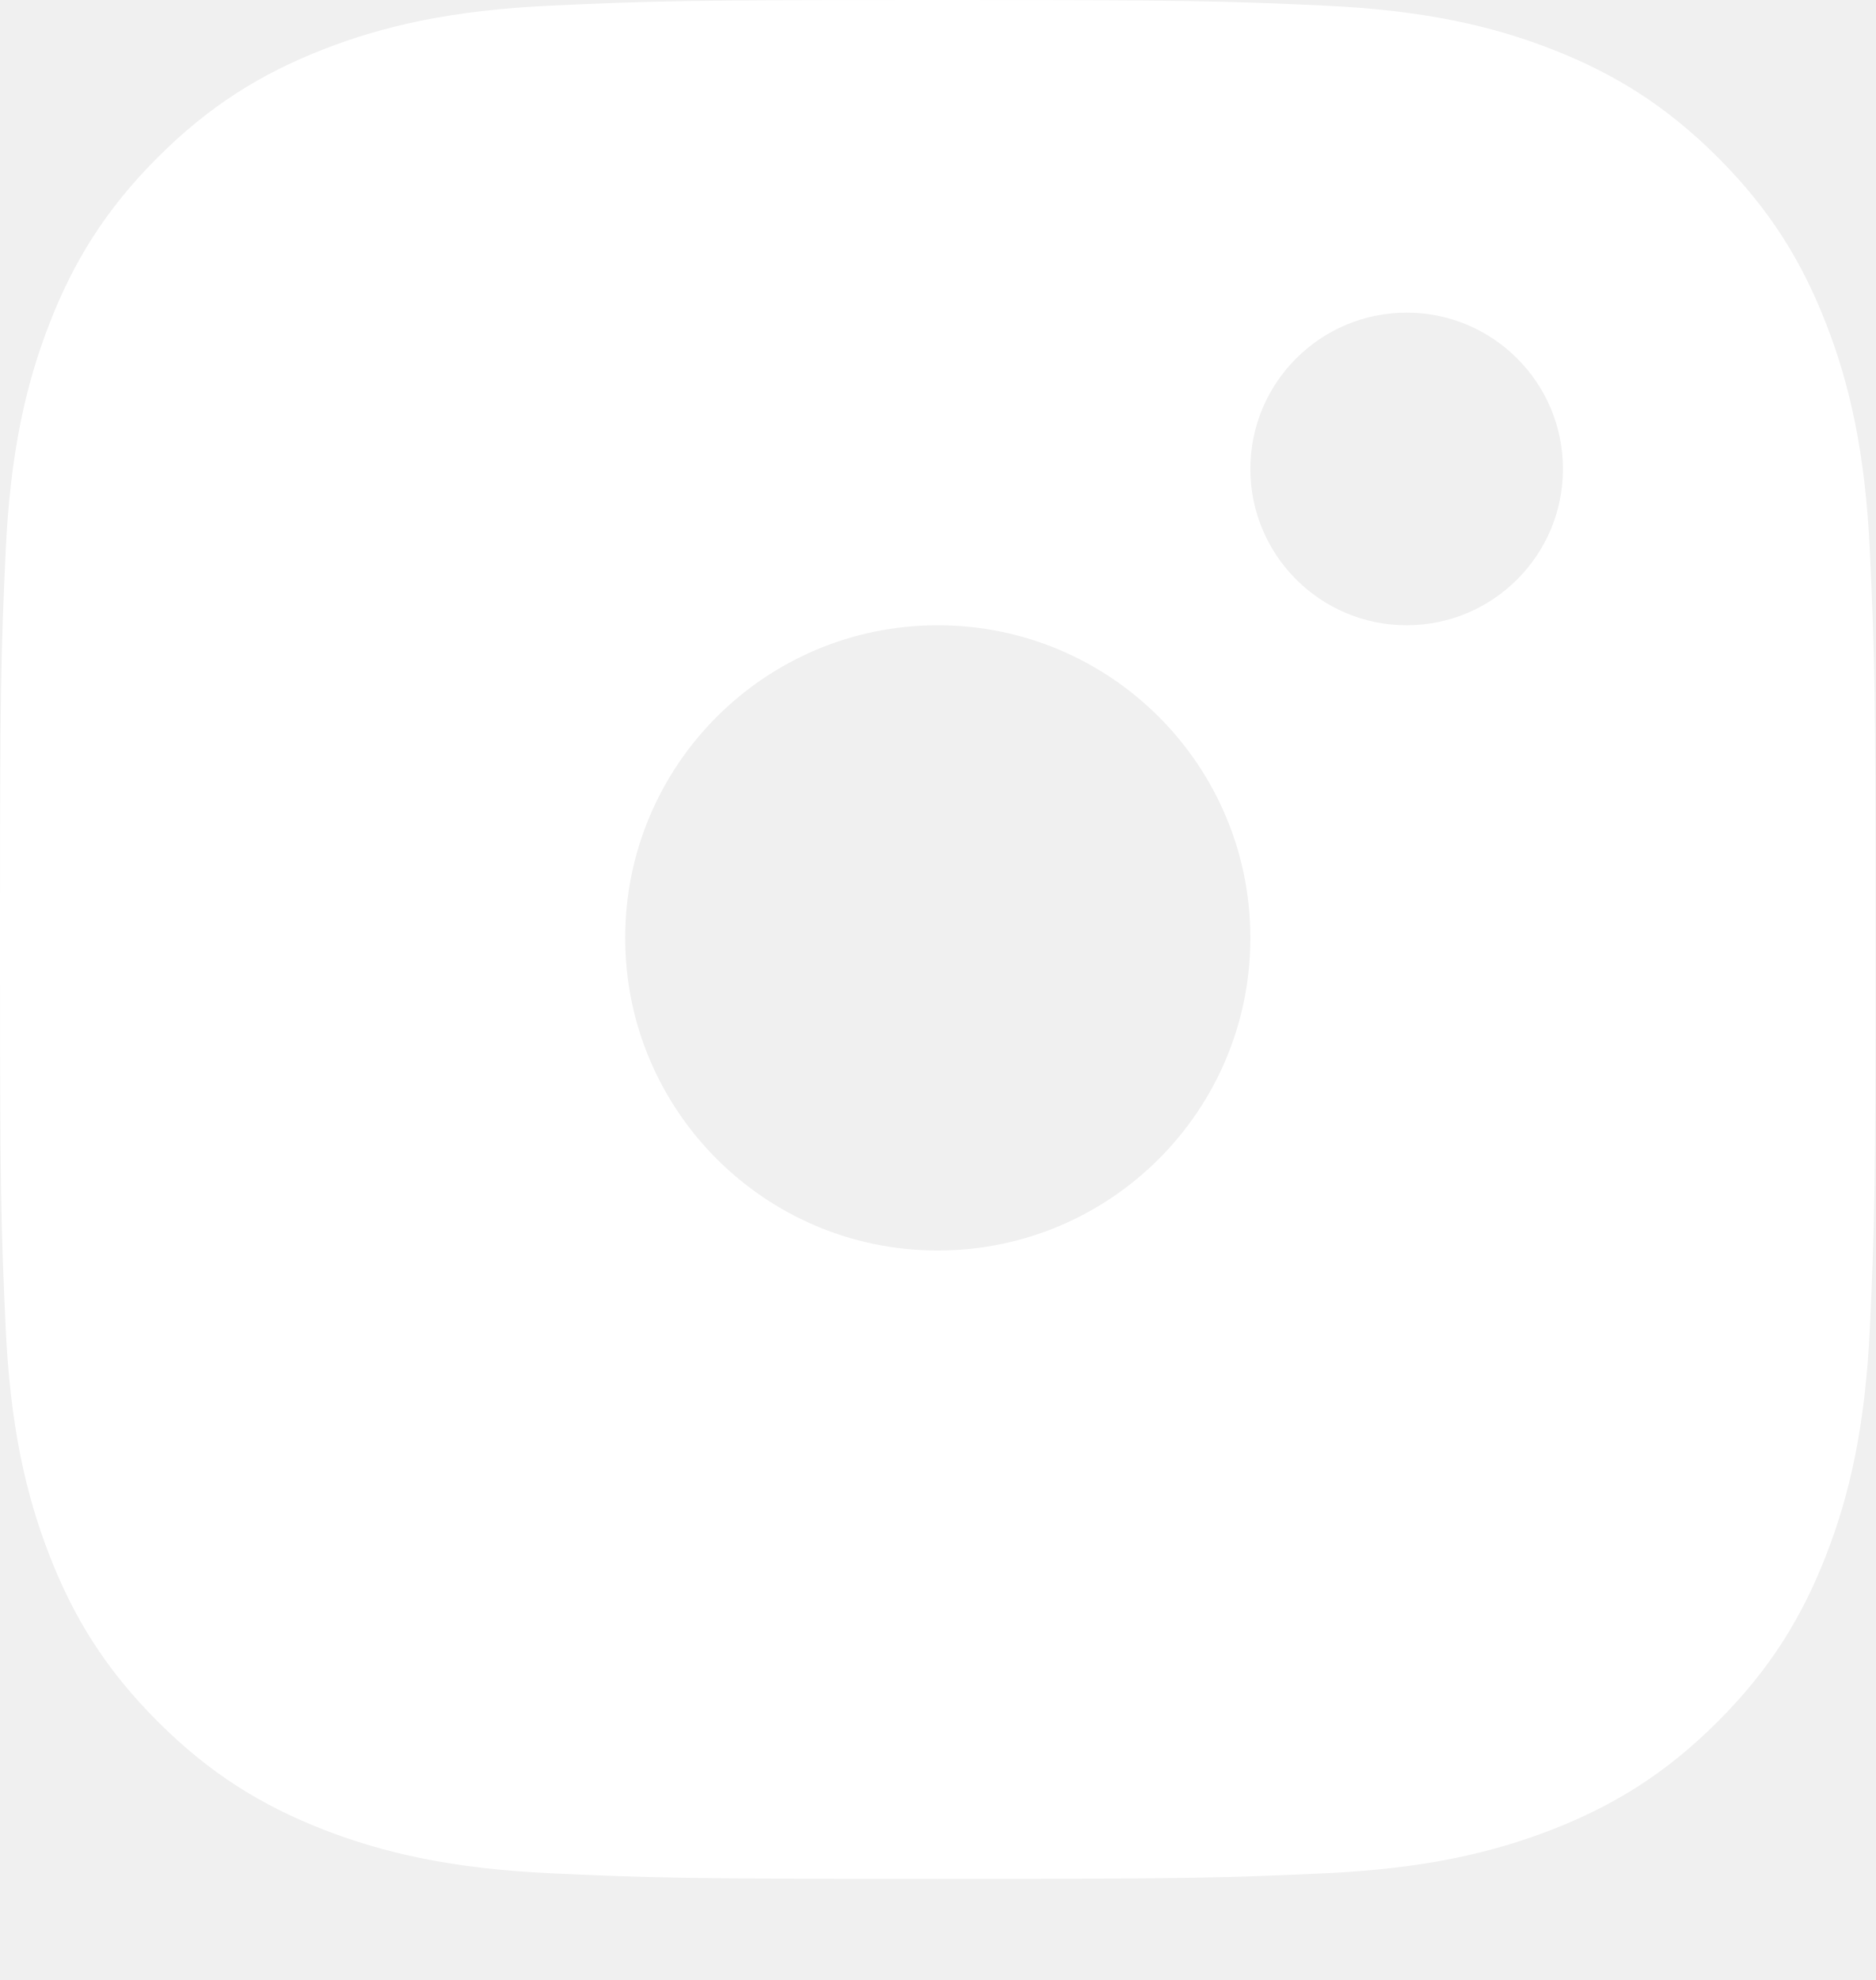
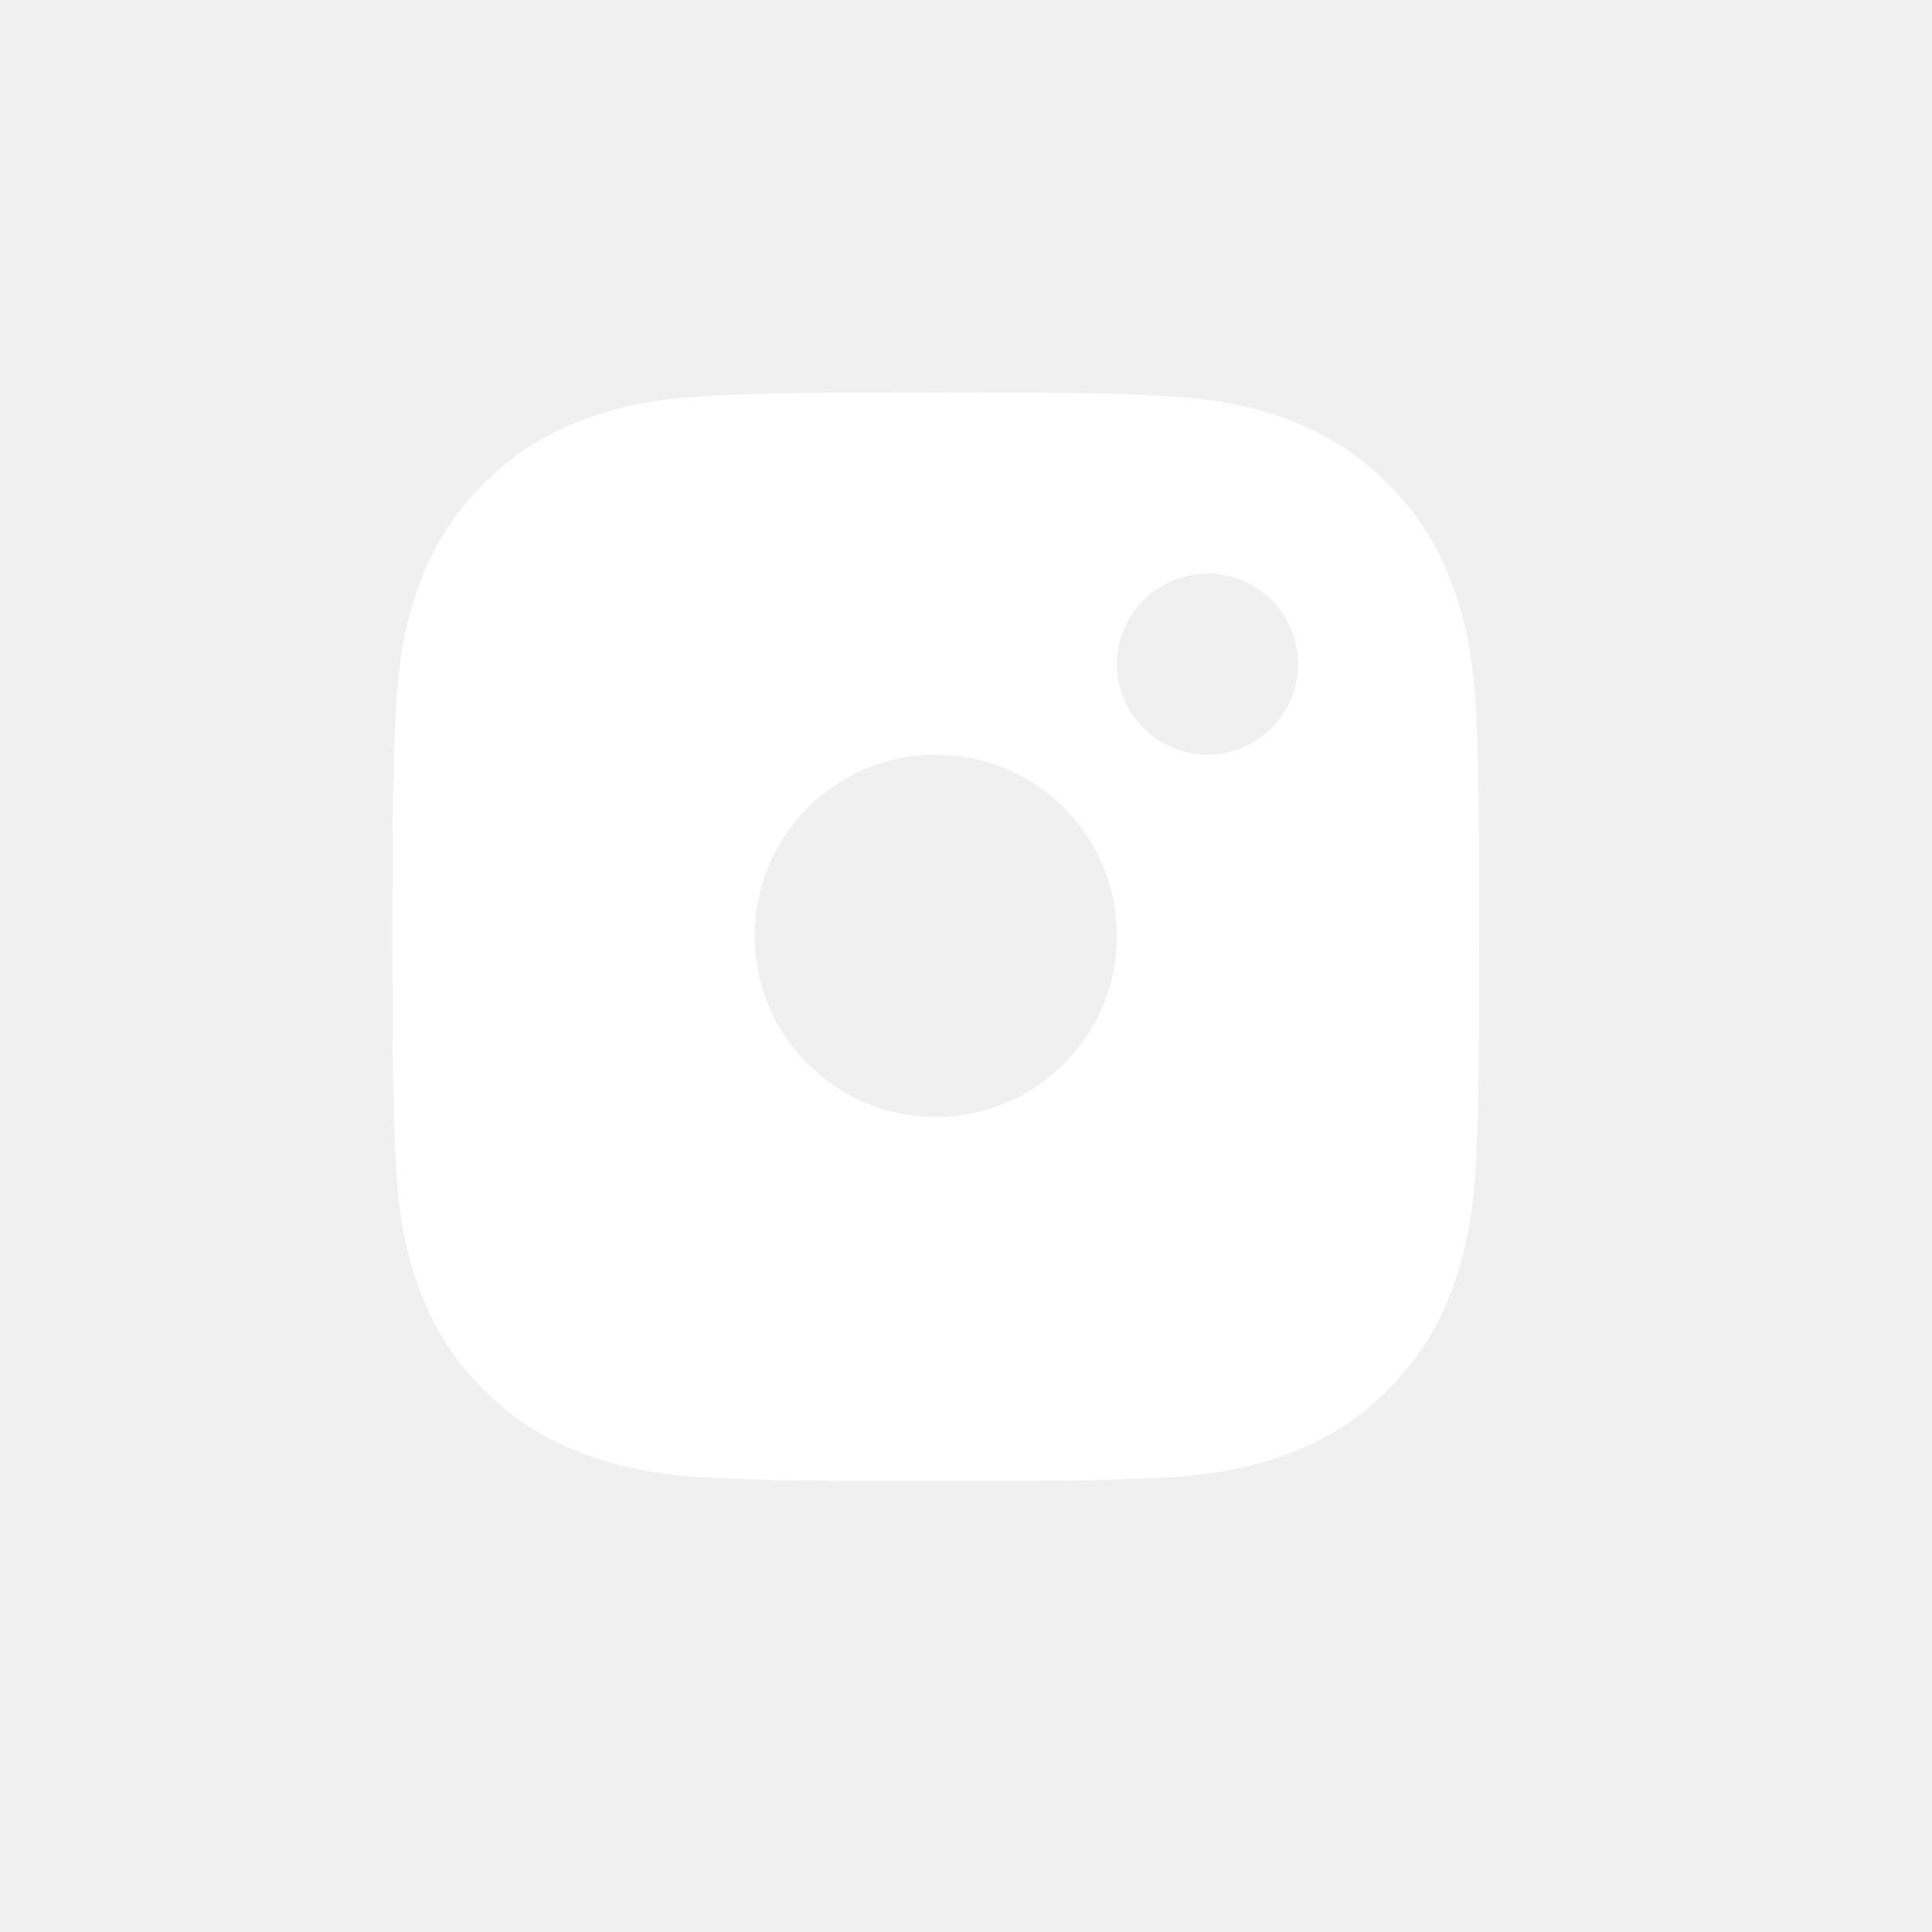
- <svg xmlns="http://www.w3.org/2000/svg" width="18" height="19" viewBox="0 0 18 19" fill="none">
+ <svg xmlns="http://www.w3.org/2000/svg" width="32" height="32" viewBox="-6.5 -6.5 32 32" fill="none">
  <path fill-rule="evenodd" clip-rule="evenodd" d="M5.289 0.054C6.249 0.01 6.556 0 9 0C11.444 0 11.751 0.01 12.711 0.054C13.669 0.098 14.323 0.25 14.895 0.473C15.487 0.704 15.989 1.012 16.489 1.513C16.99 2.014 17.297 2.517 17.527 3.11C17.75 3.683 17.902 4.339 17.946 5.298C17.99 6.26 18 6.567 18 9.015C18 11.463 17.99 11.77 17.946 12.732C17.902 13.691 17.75 14.347 17.527 14.92C17.297 15.513 16.99 16.016 16.489 16.517C15.989 17.018 15.487 17.326 14.895 17.557C14.323 17.779 13.669 17.932 12.711 17.976C11.751 18.02 11.444 18.03 9 18.03C6.556 18.03 6.249 18.02 5.289 17.976C4.331 17.932 3.677 17.779 3.105 17.557C2.513 17.326 2.011 17.018 1.511 16.517C1.01 16.016 0.702 15.513 0.473 14.92C0.25 14.347 0.098 13.691 0.054 12.732C0.01 11.77 0 11.463 0 9.015C0 6.567 0.01 6.26 0.054 5.298C0.098 4.339 0.25 3.683 0.473 3.11C0.702 2.517 1.01 2.014 1.511 1.513C2.011 1.012 2.513 0.704 3.105 0.473C3.677 0.25 4.331 0.098 5.289 0.054ZM13.5 6C14.328 6 15 5.328 15 4.5C15 3.672 14.328 3 13.5 3C12.672 3 12 3.672 12 4.5C12 5.328 12.672 6 13.5 6ZM9 12C10.657 12 12 10.657 12 9C12 7.343 10.657 6 9 6C7.343 6 6 7.343 6 9C6 10.657 7.343 12 9 12Z" fill="white" />
</svg>
